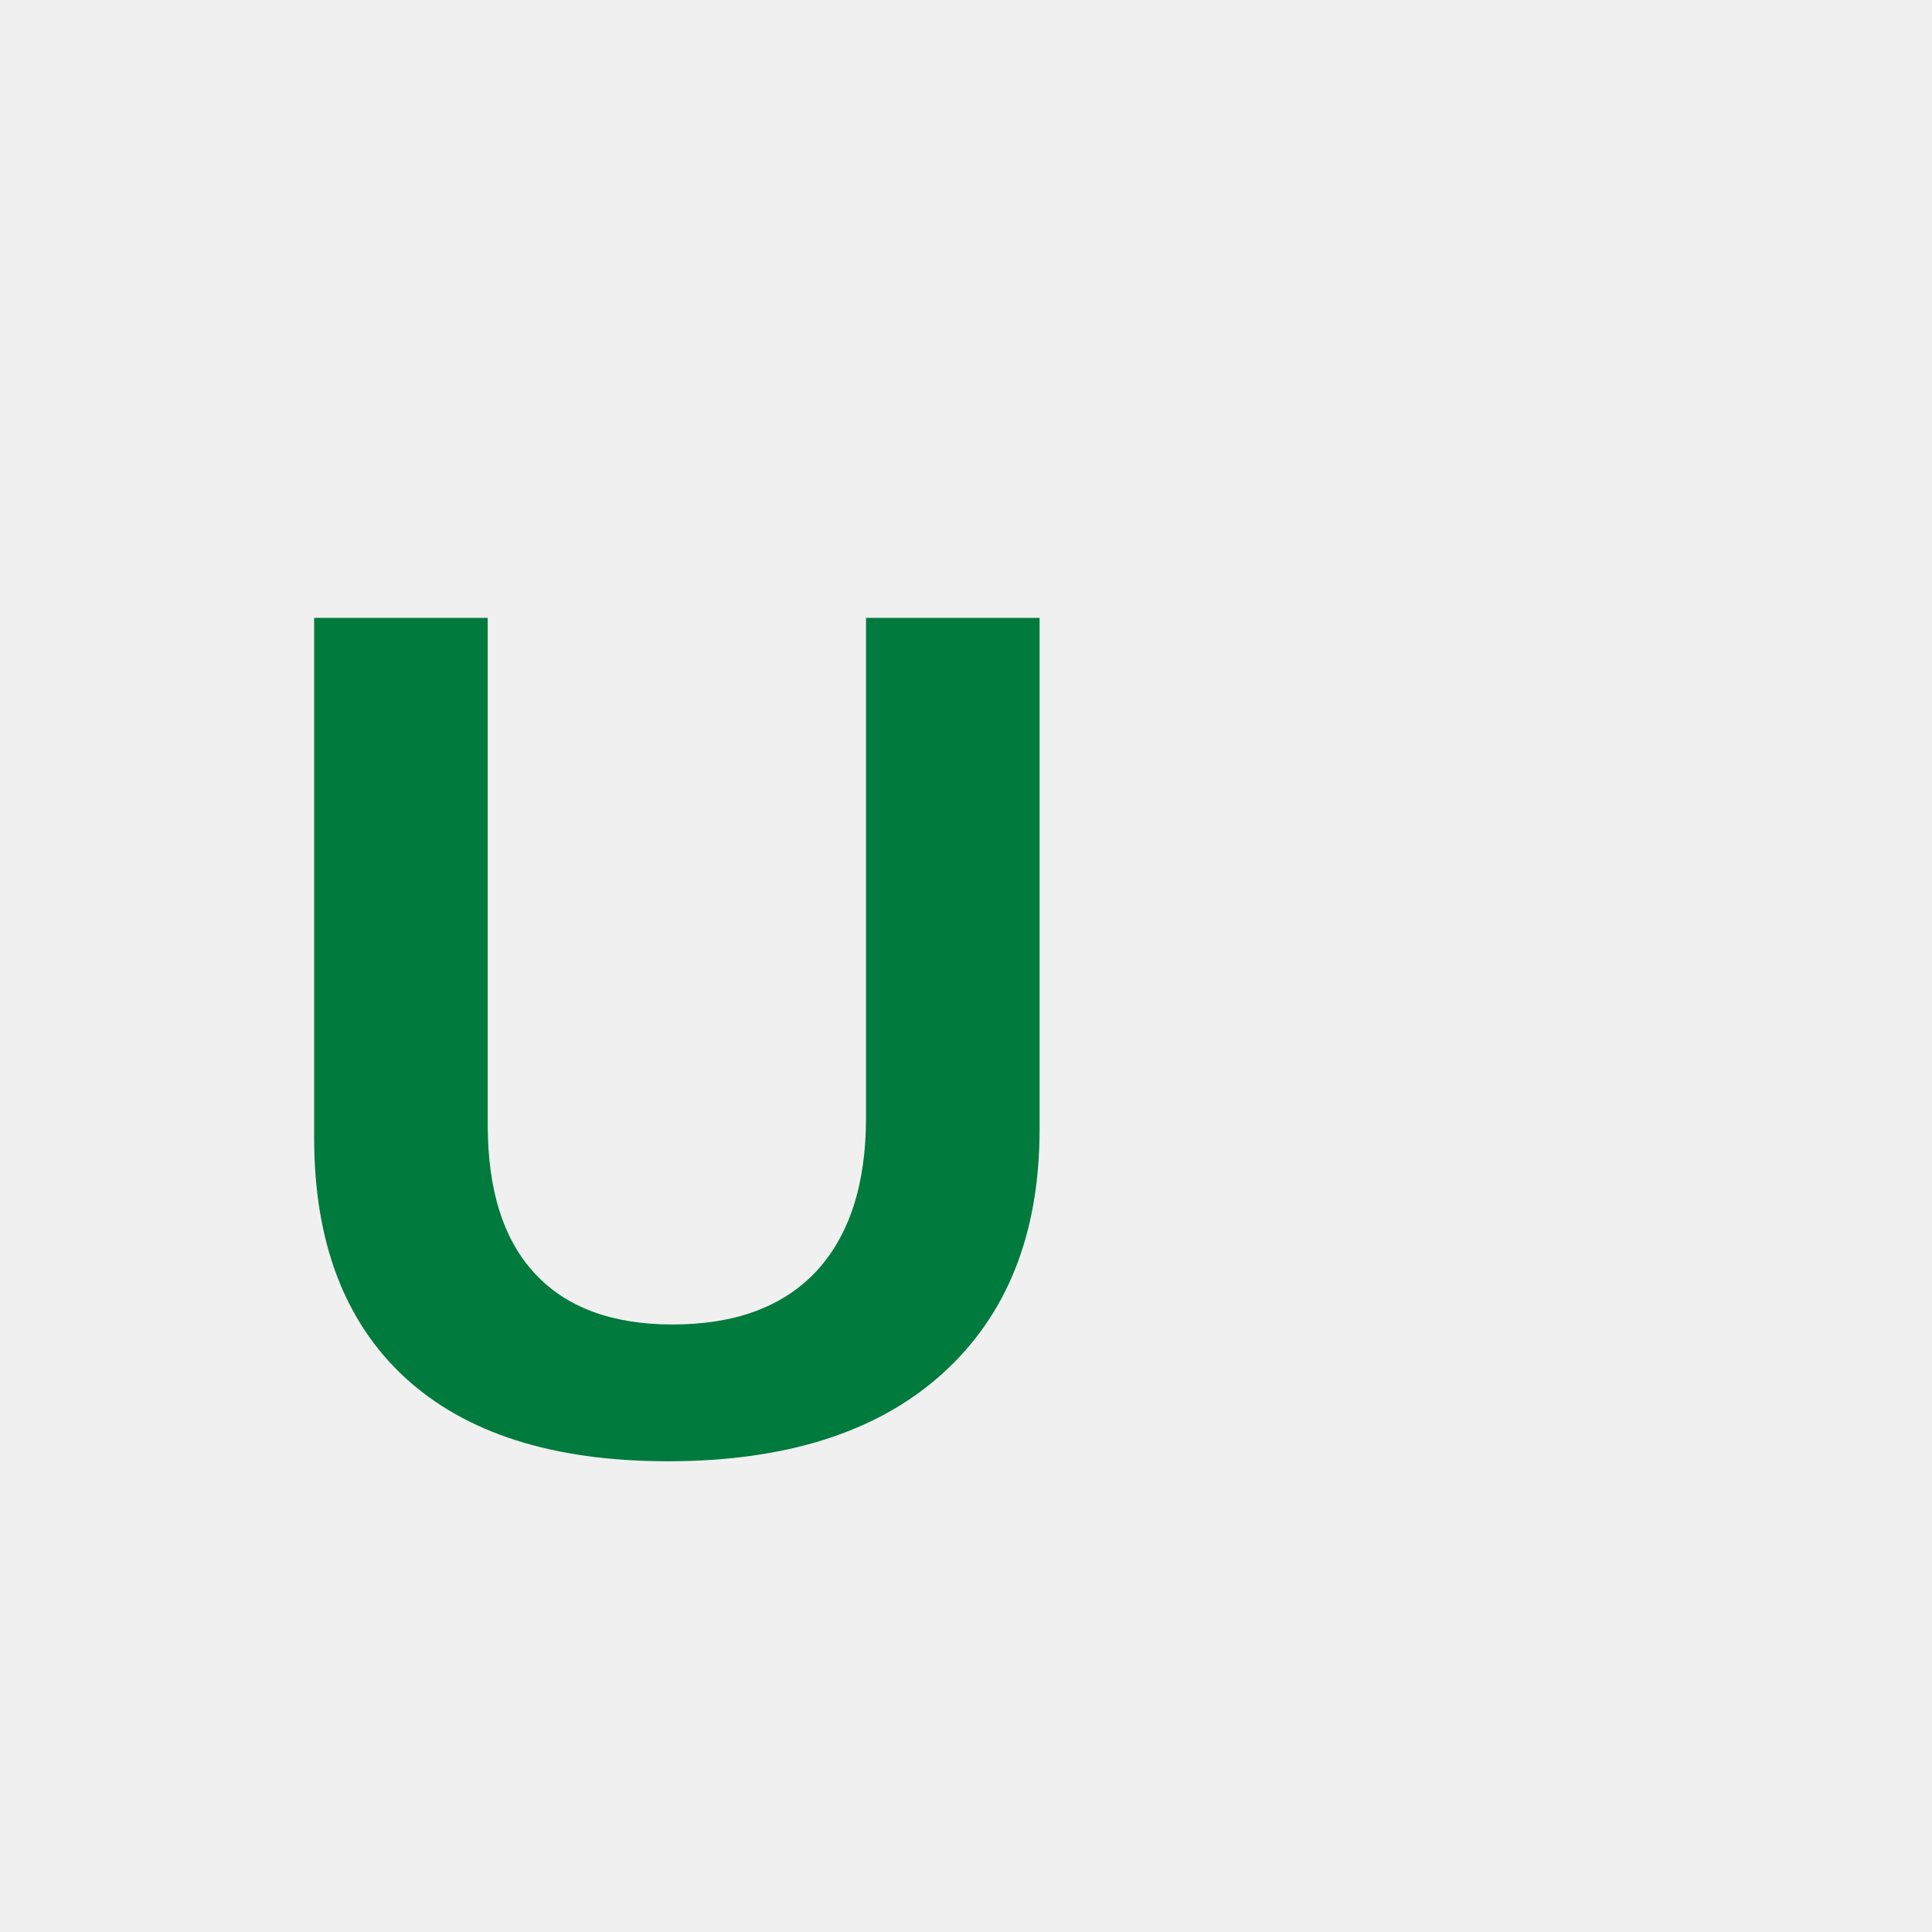
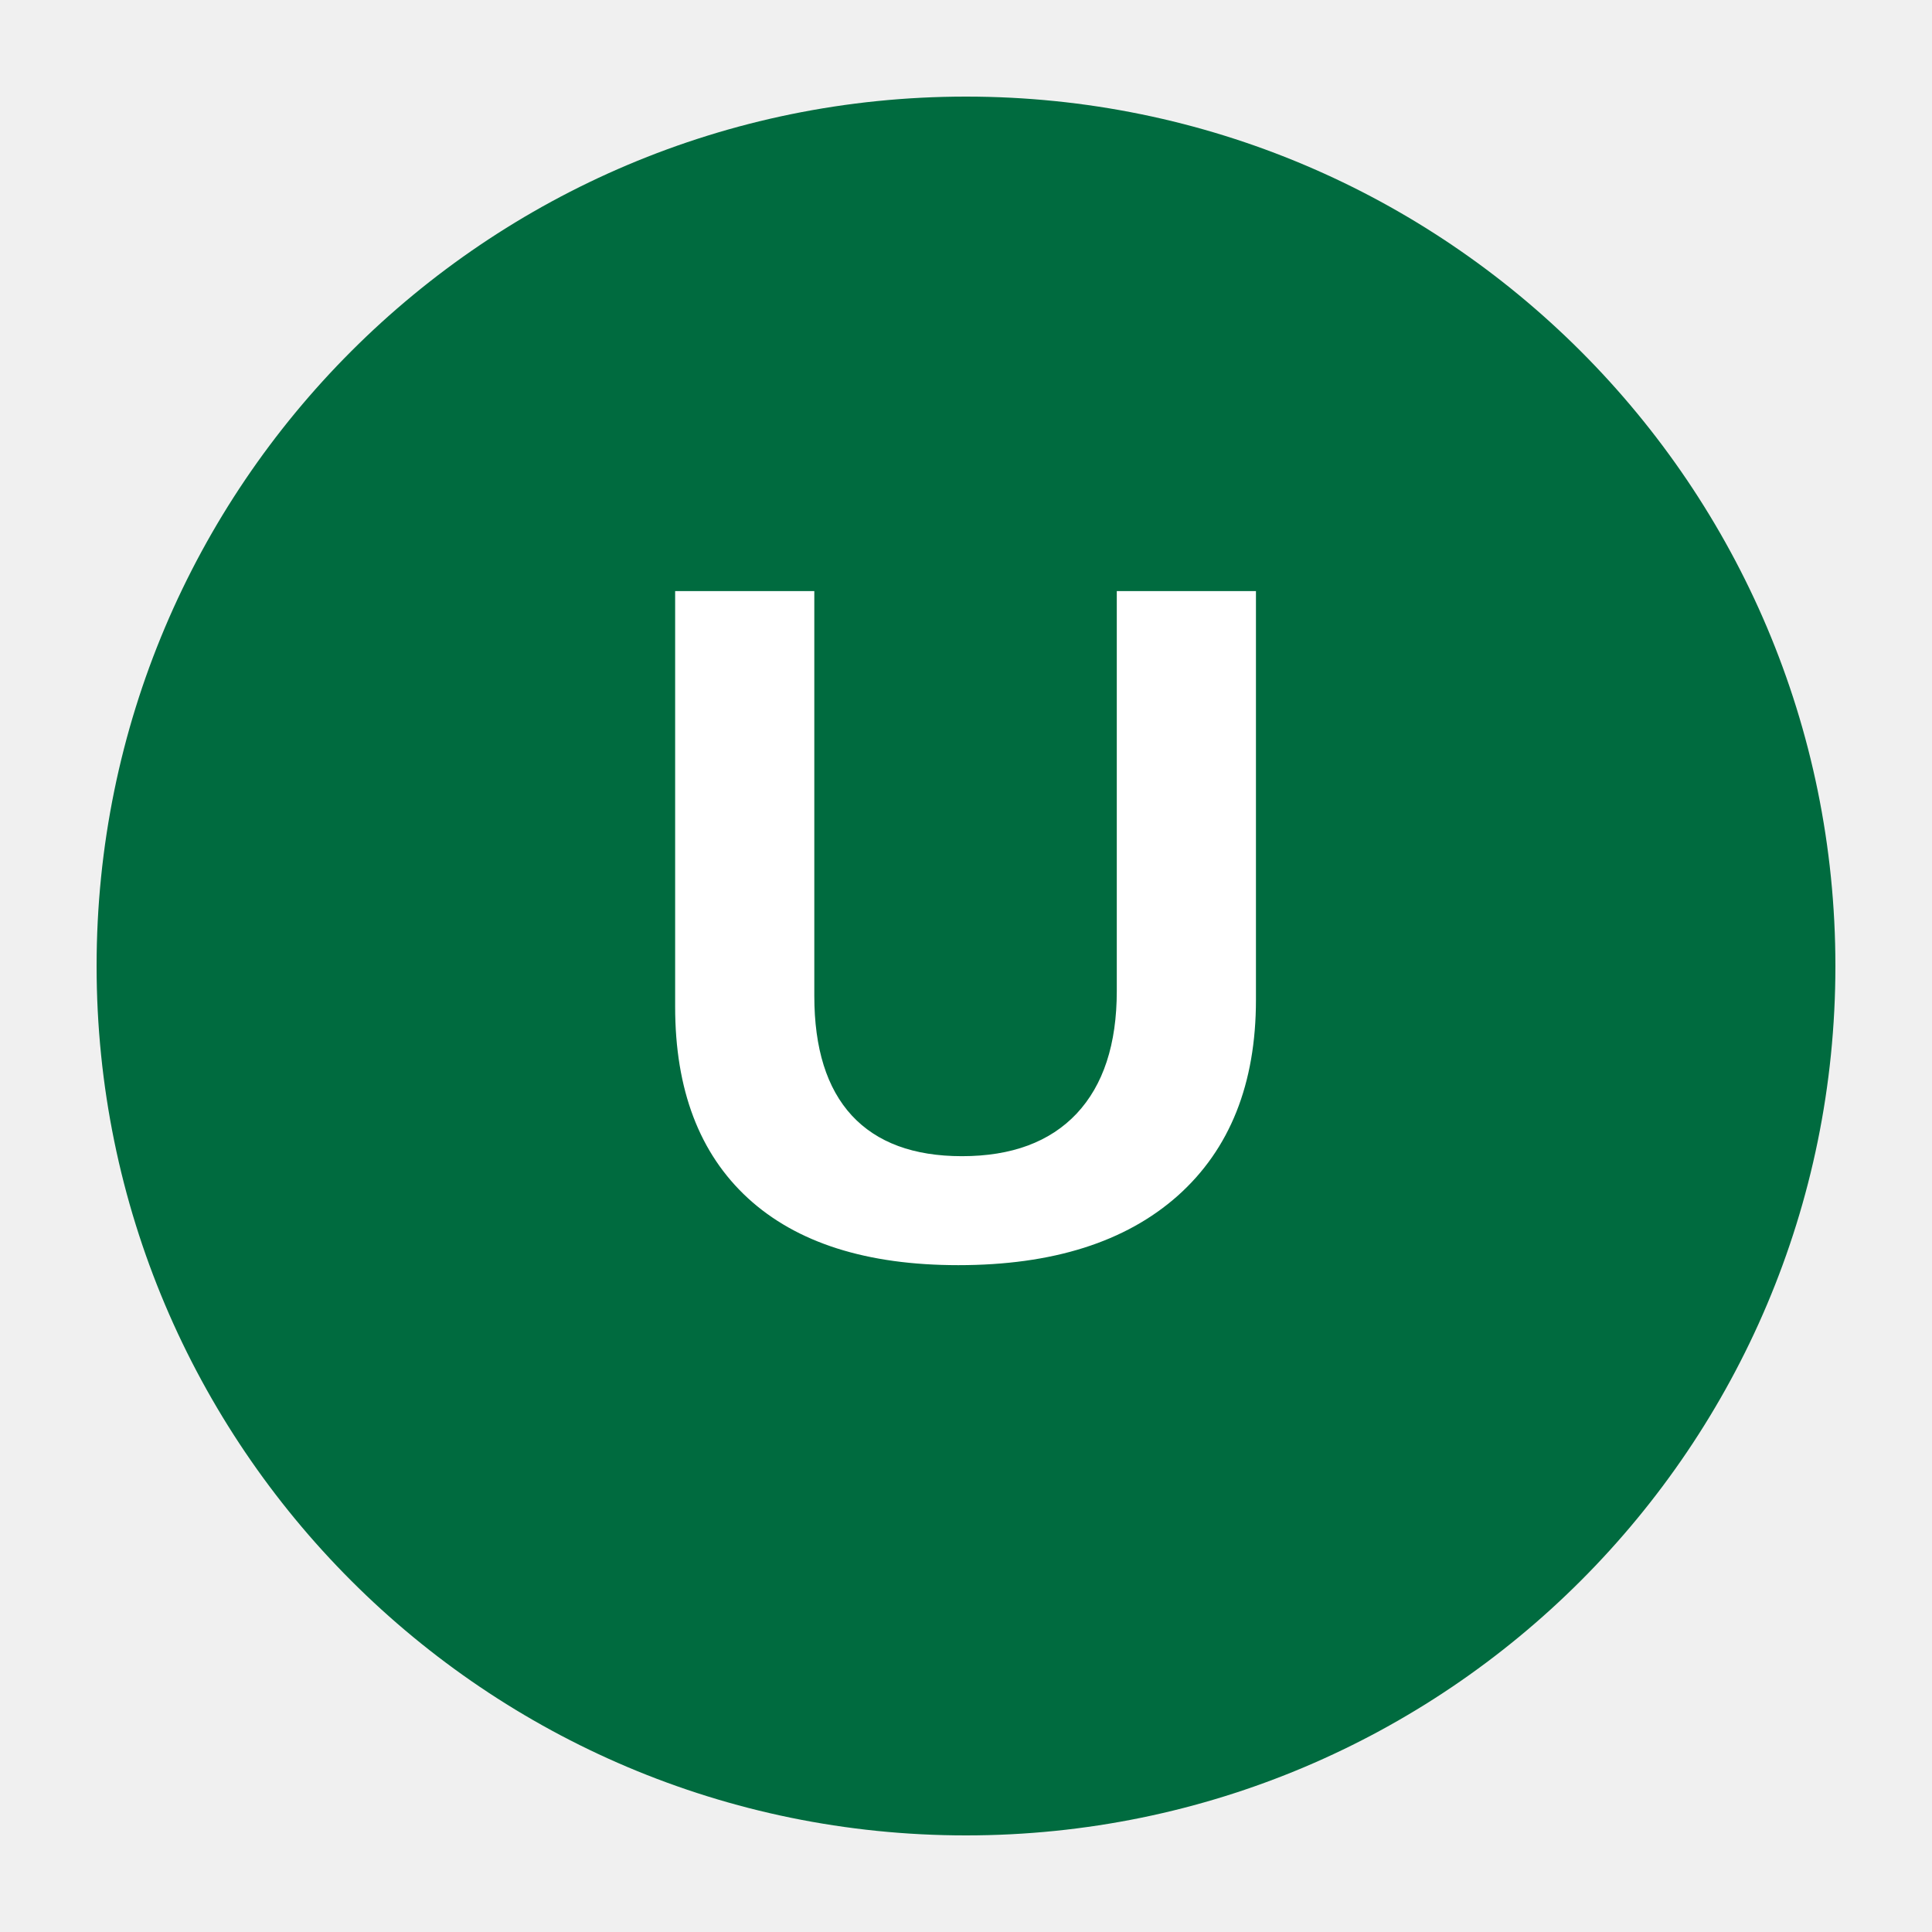
- <svg xmlns="http://www.w3.org/2000/svg" width="32" height="32" viewBox="0 0 32 32">
-   <style>
-         .text { font-family: Arial, sans-serif; font-size: 20px; font-weight: bold; fill: #007A3D; }
-     </style>
-   <text x="4" y="24" class="text">U</text>
+ <svg xmlns="http://www.w3.org/2000/svg" viewBox="0 0 100 100" width="100" height="100">
+   <circle cx="50" cy="50" r="45" fill="#006B3F" />
+   <text x="50" y="65" text-anchor="middle" font-family="Arial, sans-serif" font-weight="bold" font-size="50" fill="#FFFFFF">U</text>
</svg>
